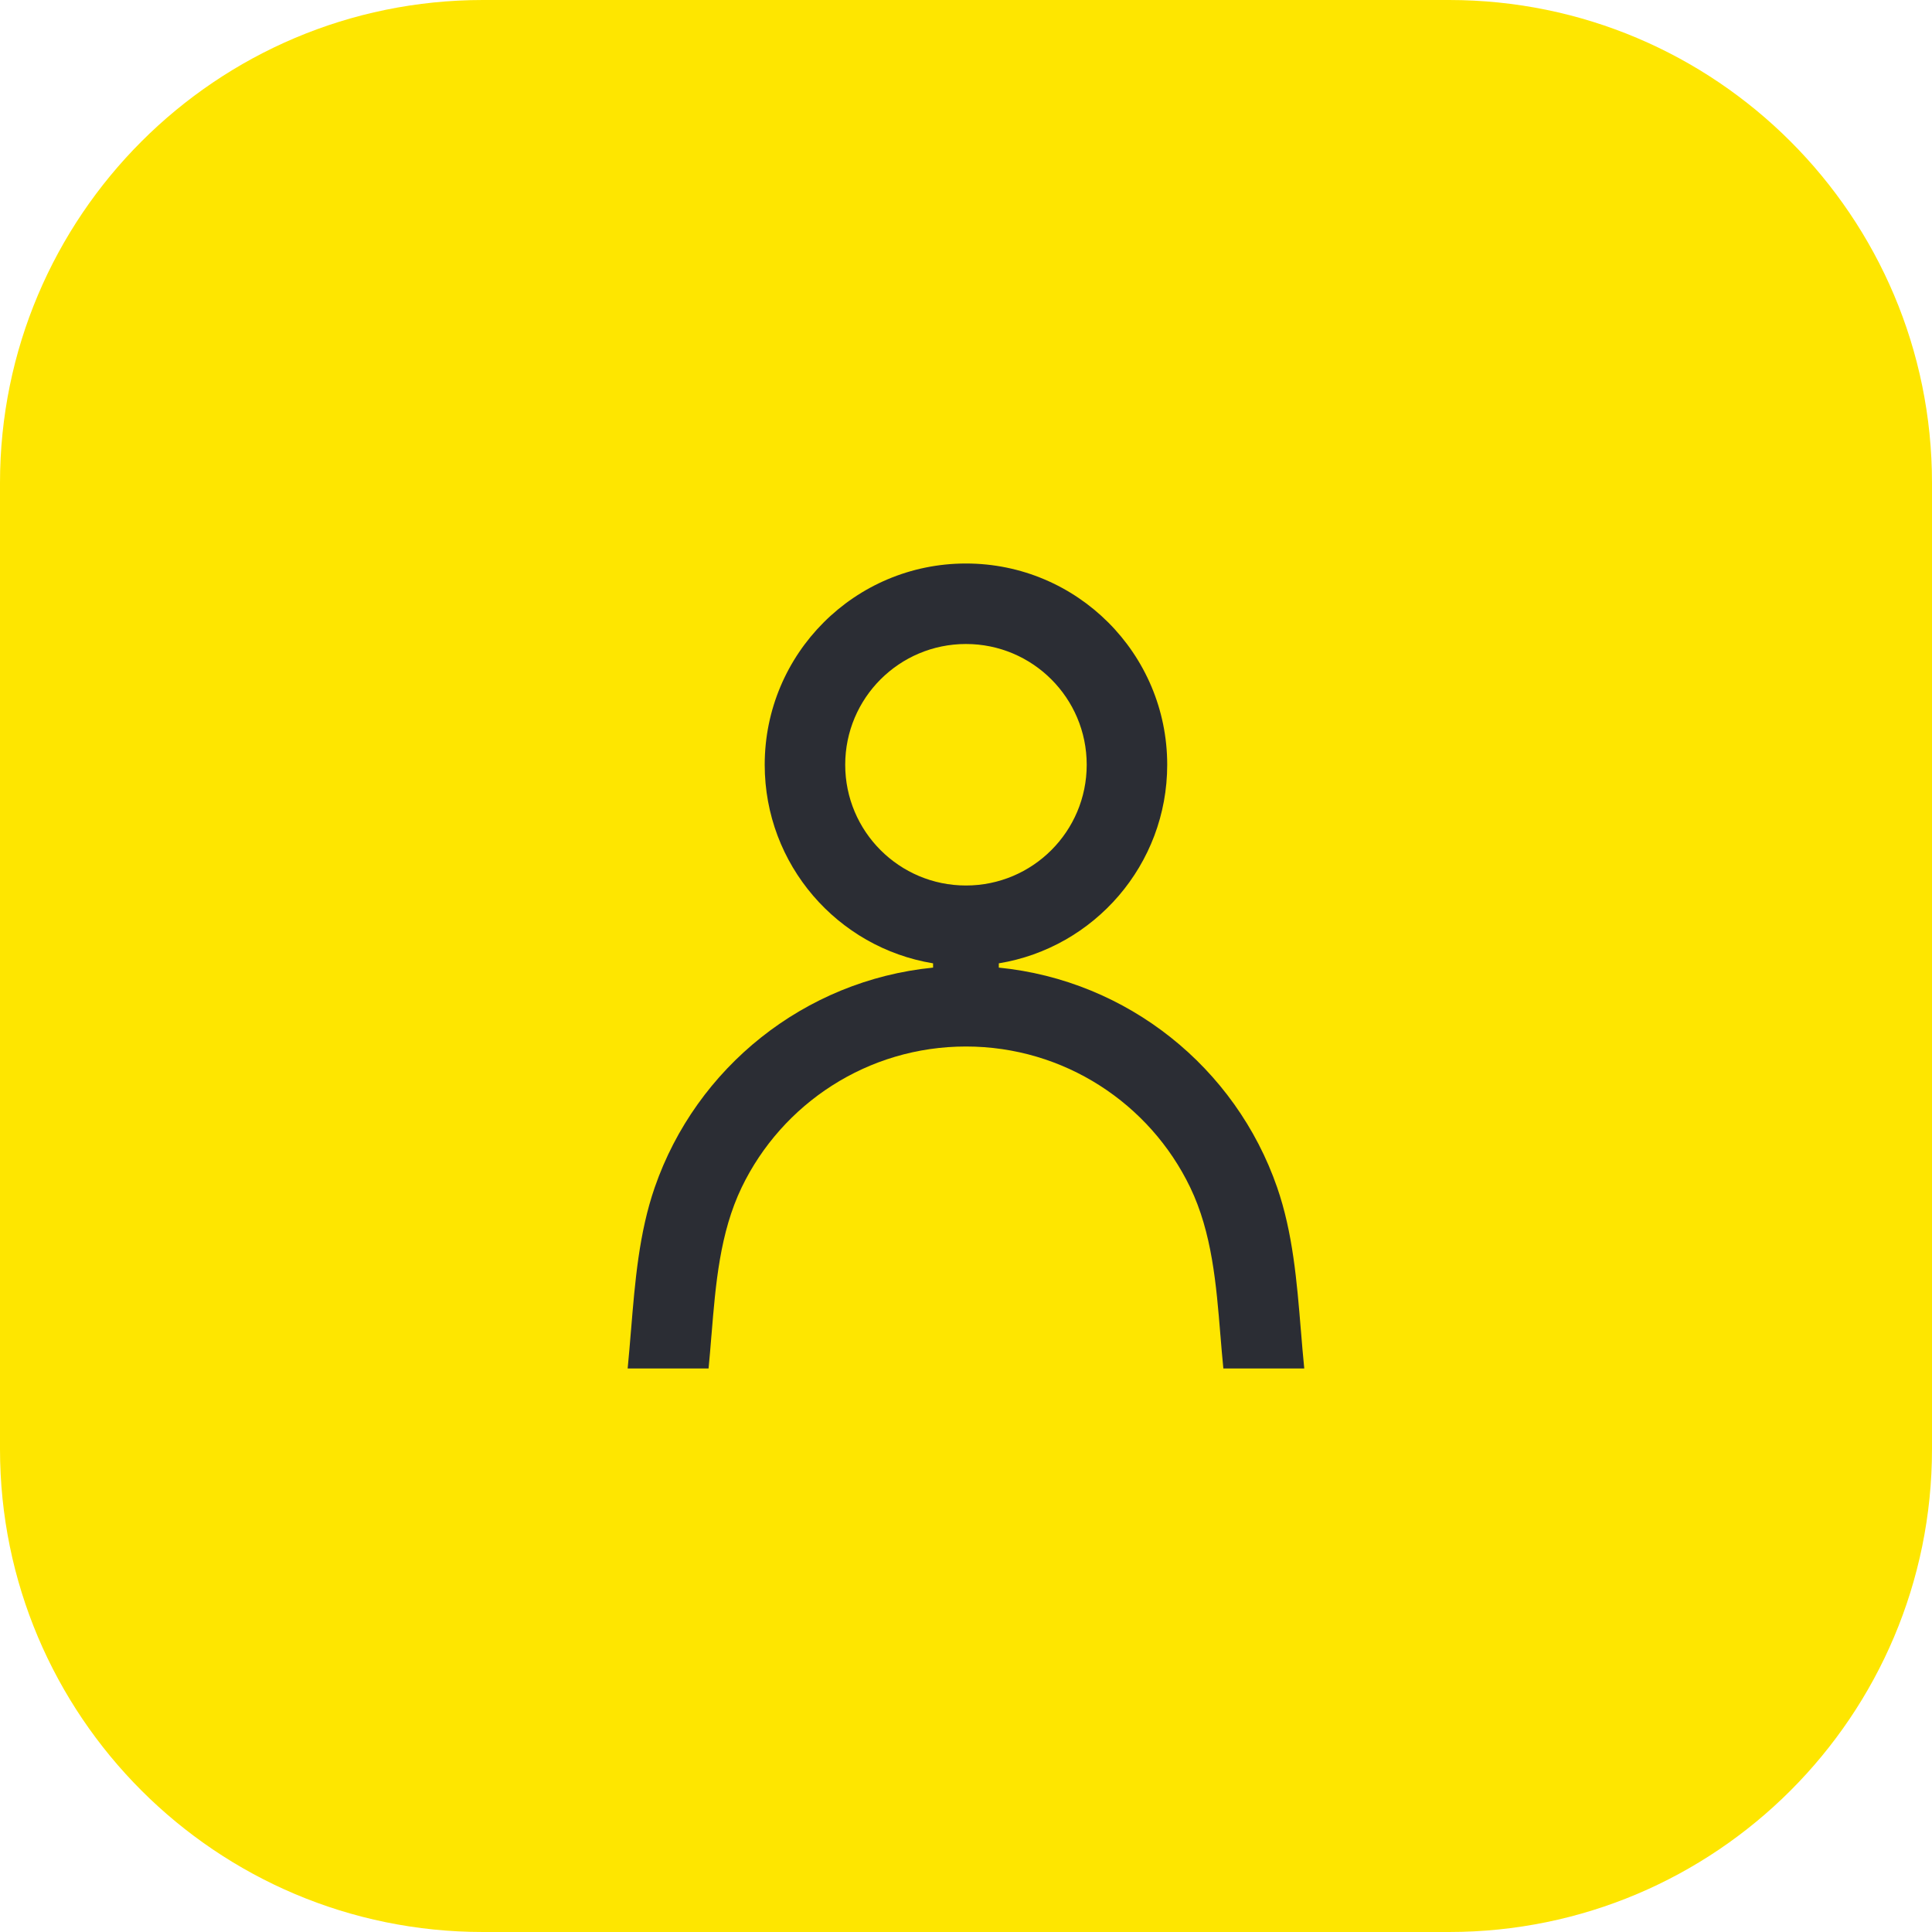
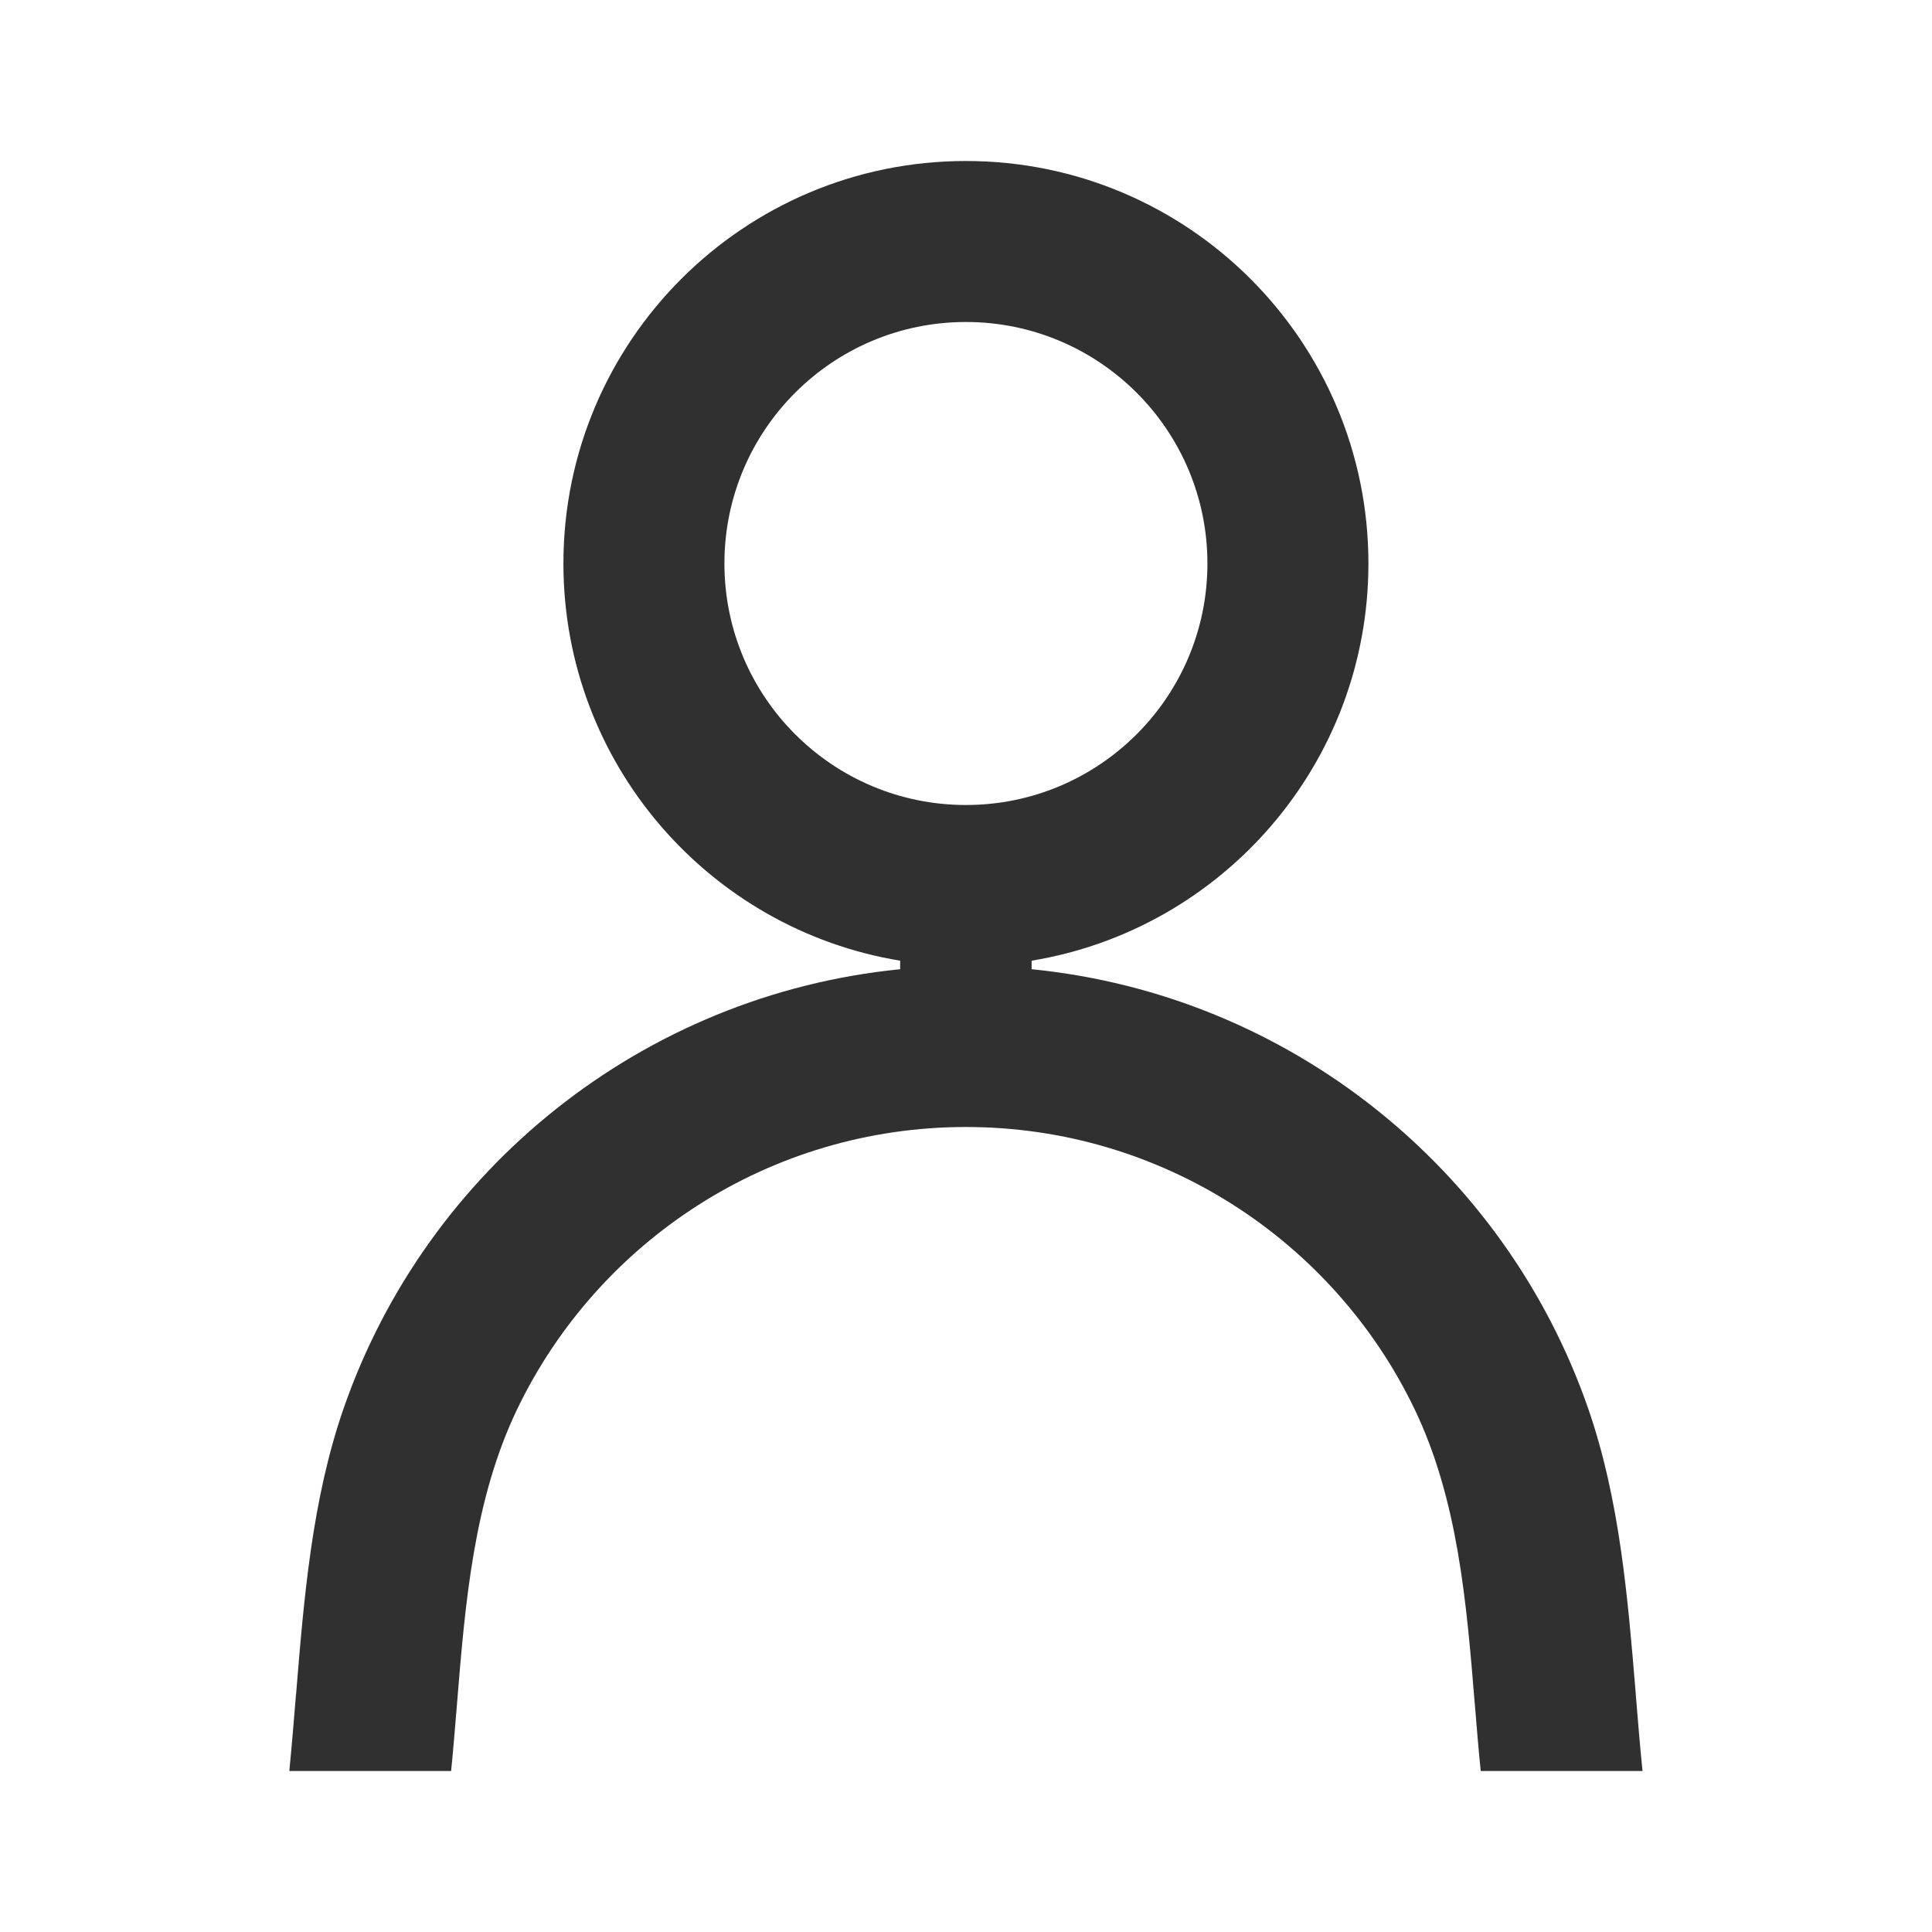
- <svg xmlns="http://www.w3.org/2000/svg" width="48" height="48" viewBox="0 0 48 48" fill="none">
-   <rect width="48" height="48" rx="12" fill="#FEE600" />
-   <path fill-rule="evenodd" clip-rule="evenodd" d="M23.999 14C21.237 14 18.999 16.239 18.999 19C18.999 21.483 20.809 23.544 23.182 23.934V24.04C19.985 24.358 17.298 26.523 16.267 29.5C15.876 30.629 15.776 31.847 15.678 33.046L15.677 33.049C15.651 33.368 15.625 33.685 15.594 34H17.604C17.631 33.73 17.653 33.456 17.675 33.181L17.677 33.165C17.779 31.913 17.884 30.628 18.427 29.5C19.432 27.415 21.563 26 23.999 26C26.434 26 28.566 27.415 29.57 29.5C30.113 30.628 30.218 31.914 30.32 33.166L30.321 33.173C30.344 33.451 30.366 33.727 30.394 34H32.404C32.372 33.685 32.346 33.367 32.32 33.048L32.32 33.046V33.045L32.319 33.042C32.221 31.844 32.121 30.628 31.73 29.5C30.699 26.523 28.013 24.358 24.815 24.04V23.934C27.188 23.544 28.999 21.483 28.999 19C28.999 16.239 26.76 14 23.999 14ZM20.999 19C20.999 17.343 22.342 16 23.999 16C25.655 16 26.999 17.343 26.999 19C26.999 20.657 25.655 22 23.999 22C22.342 22 20.999 20.657 20.999 19Z" fill="#2B2D34" />
+ <svg xmlns="http://www.w3.org/2000/svg" width="24" height="24" viewBox="0 0 24 24" fill="none">
+   <g id="man (person)">
+     <path id="Shape" fill-rule="evenodd" clip-rule="evenodd" d="M11.999 2C9.237 2 6.999 4.239 6.999 7C6.999 9.483 8.809 11.544 11.182 11.934V12.04C7.984 12.358 5.298 14.523 4.267 17.5C3.876 18.629 3.776 19.847 3.678 21.046L3.677 21.049C3.651 21.368 3.625 21.686 3.594 22H5.604C5.631 21.73 5.653 21.456 5.676 21.181L5.677 21.165C5.779 19.913 5.884 18.628 6.427 17.5C7.432 15.415 9.563 14 11.999 14C14.434 14 16.566 15.415 17.57 17.5C18.113 18.628 18.218 19.914 18.32 21.166L18.321 21.173C18.344 21.451 18.366 21.727 18.394 22H20.404C20.372 21.685 20.346 21.367 20.32 21.048L20.32 21.046V21.045L20.32 21.042C20.221 19.844 20.121 18.628 19.73 17.5C18.699 14.523 16.013 12.358 12.815 12.04V11.934C15.188 11.544 16.999 9.483 16.999 7C16.999 4.239 14.76 2 11.999 2ZM8.999 7C8.999 5.343 10.342 4 11.999 4C13.655 4 14.999 5.343 14.999 7C14.999 8.657 13.655 10 11.999 10C10.342 10 8.999 8.657 8.999 7Z" fill="#303030" />
+   </g>
</svg>
